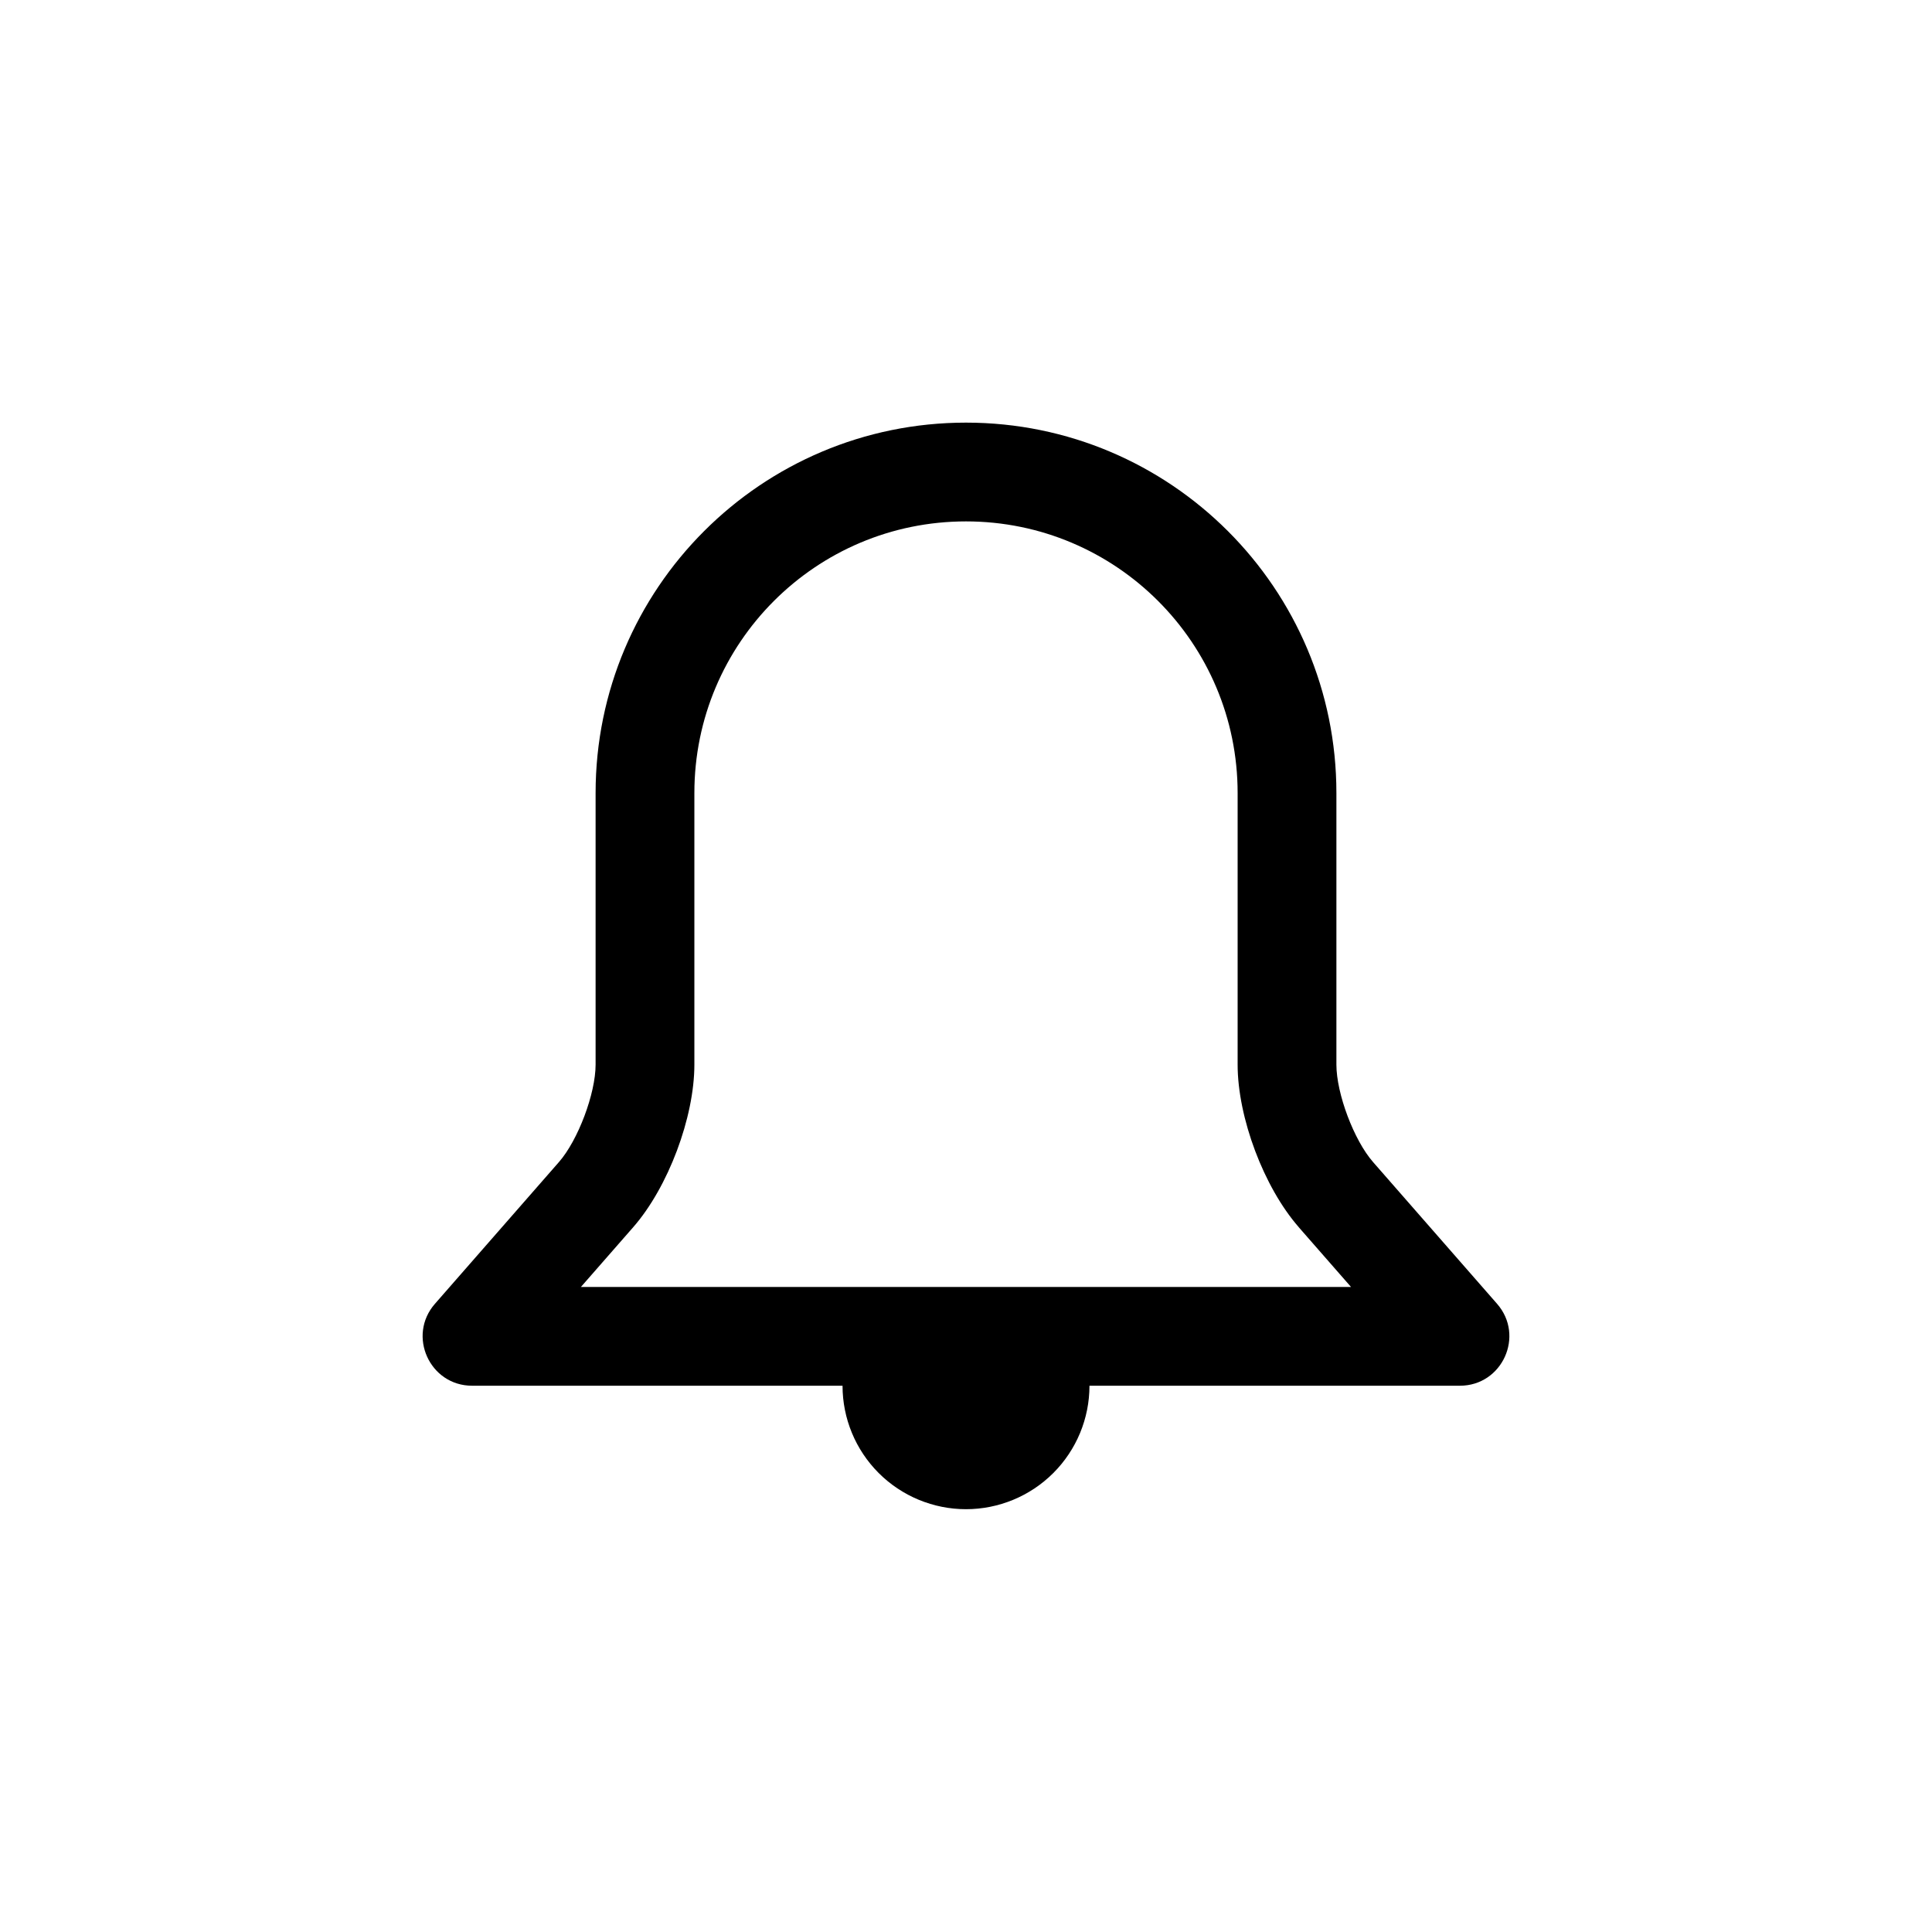
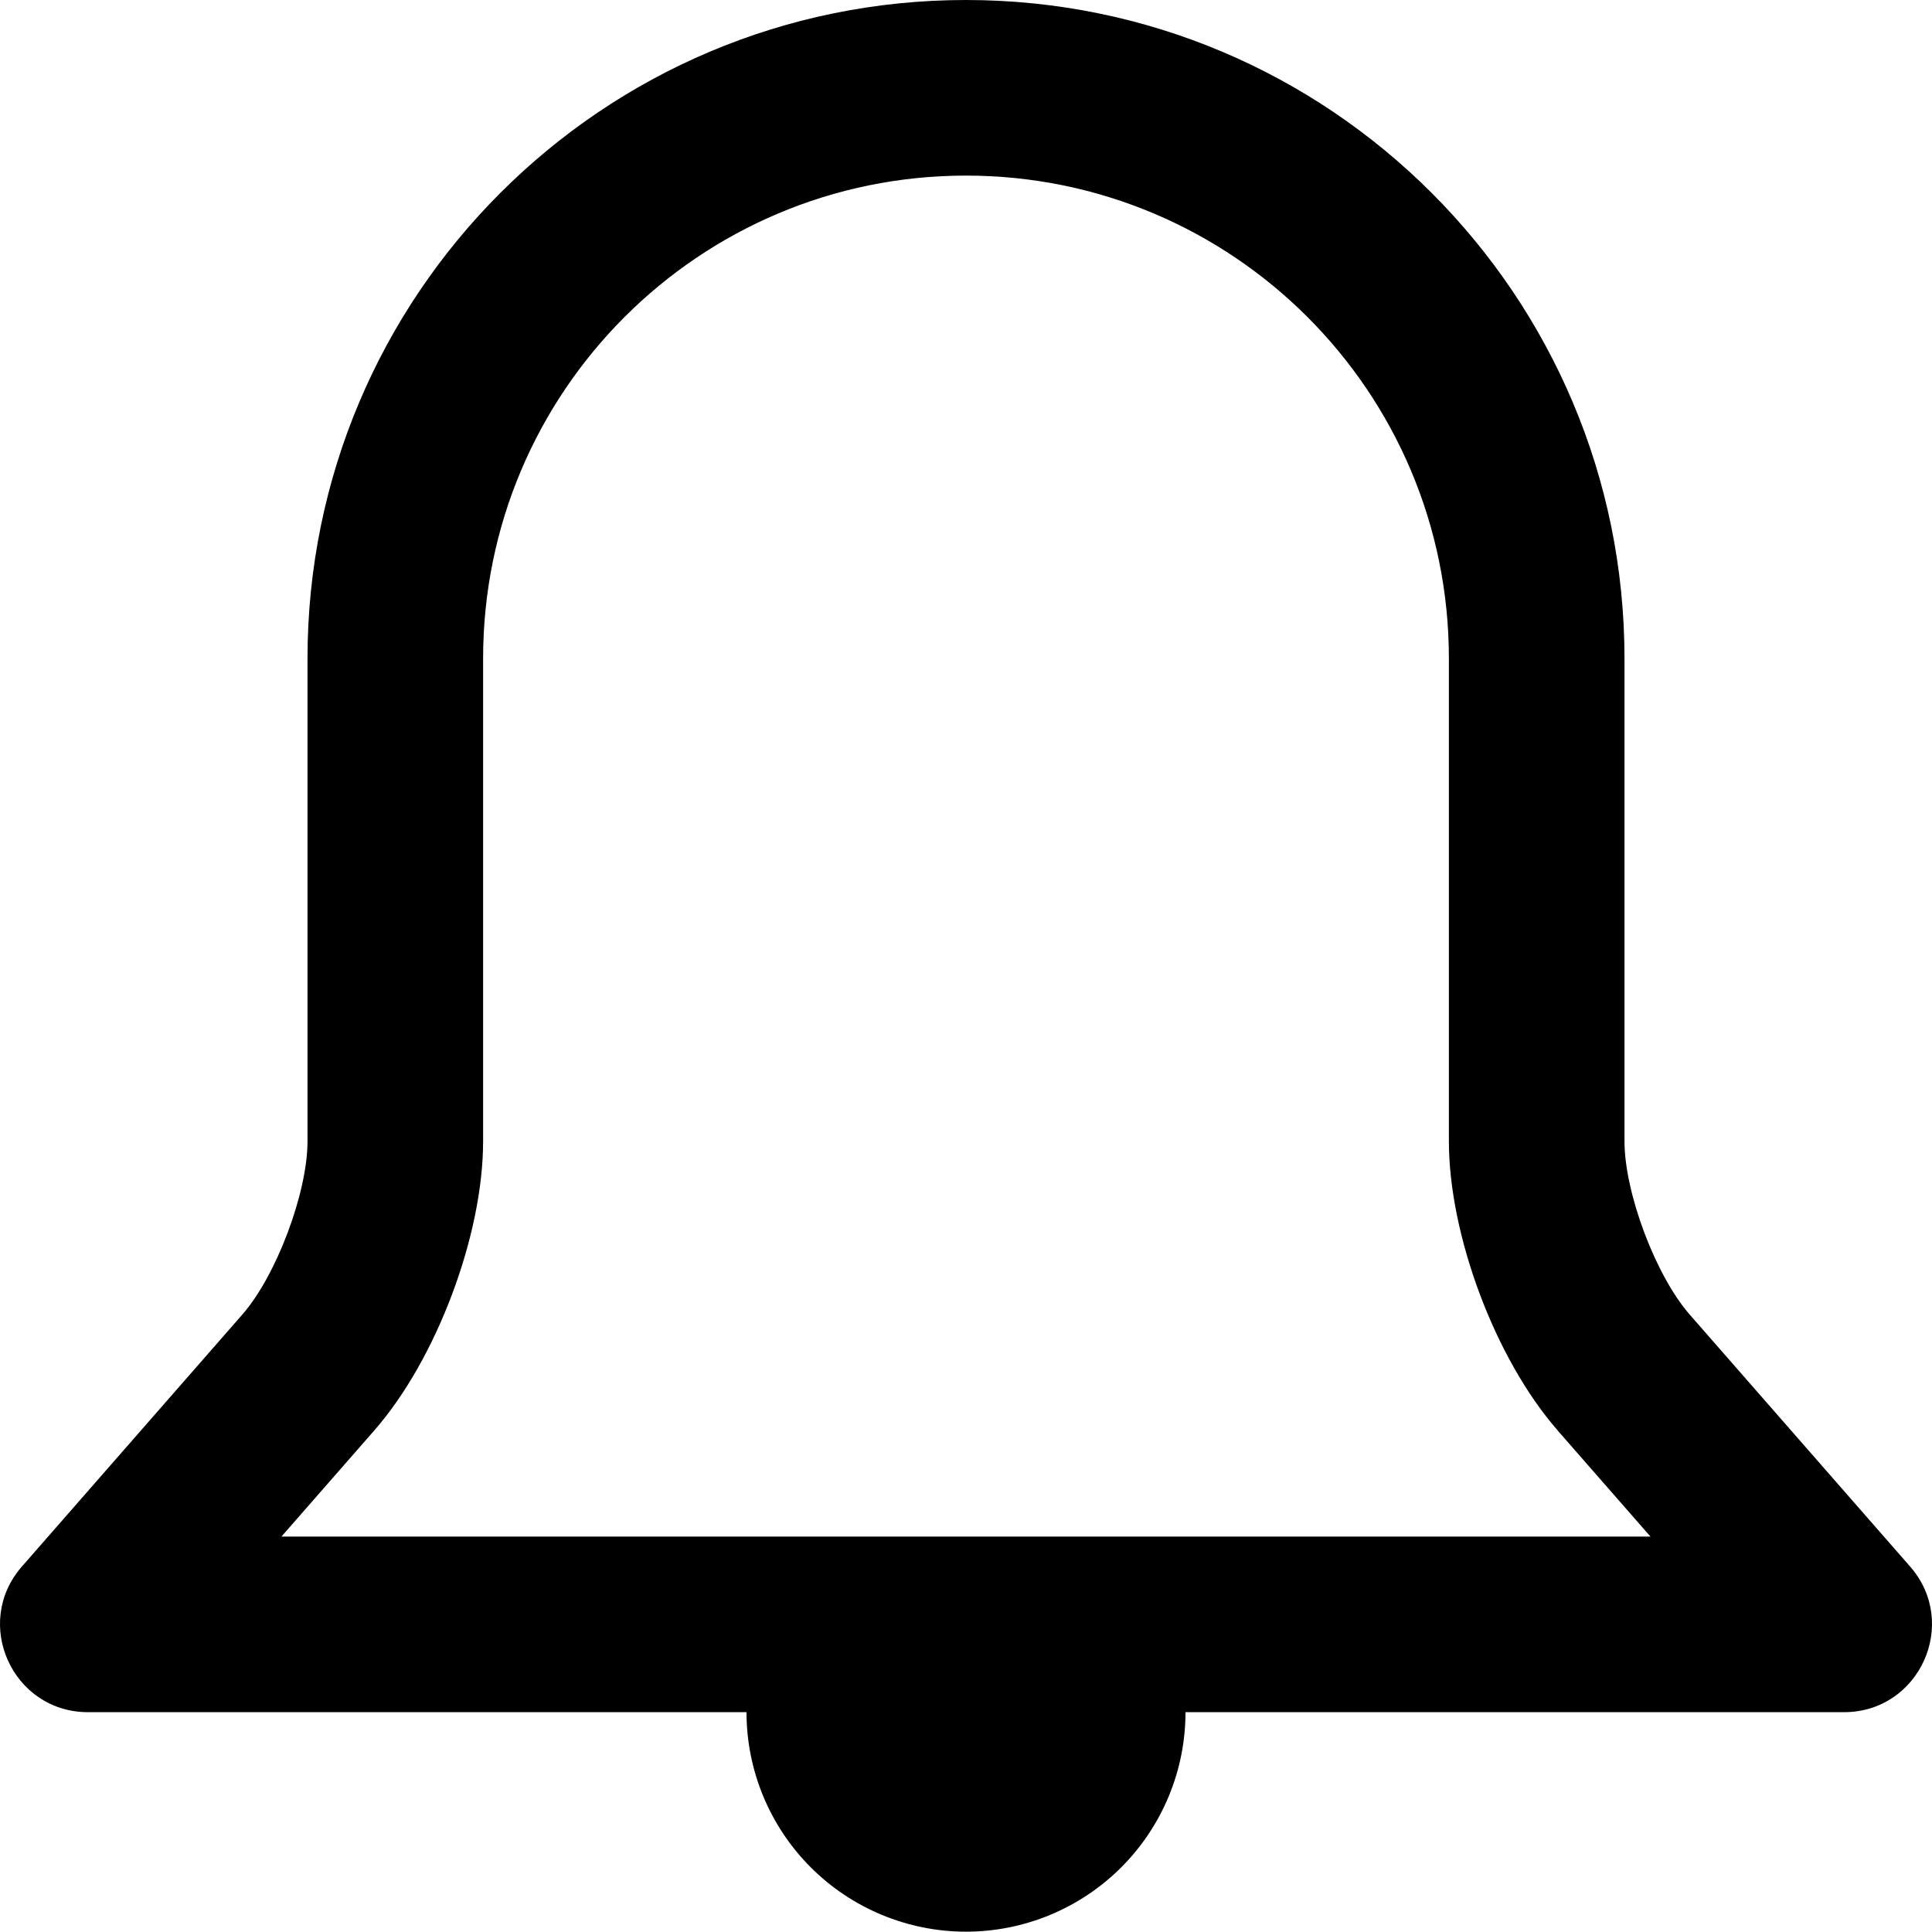
- <svg xmlns="http://www.w3.org/2000/svg" width="32" height="32" viewBox="0 0 32 32" fill="none">
-   <path d="M18.045 22.952C18.045 23.494 17.83 24.014 17.446 24.398C17.063 24.781 16.542 24.997 16 24.997C15.458 24.997 14.937 24.781 14.554 24.398C14.17 24.014 13.955 23.494 13.955 22.952H7.82C7.117 22.952 6.741 22.124 7.204 21.595L9.258 19.247C9.574 18.886 9.865 18.113 9.865 17.633V13.135C9.865 9.747 12.612 7 16 7C19.388 7 22.135 9.747 22.135 13.135V17.633C22.135 18.114 22.426 18.886 22.742 19.247L24.796 21.595C25.259 22.124 24.883 22.952 24.18 22.952H18.045ZM21.511 20.325C20.933 19.665 20.499 18.51 20.499 17.633V13.135C20.499 10.65 18.485 8.636 16 8.636C13.515 8.636 11.501 10.65 11.501 13.135V17.633C11.501 18.509 11.066 19.665 10.489 20.325L9.622 21.316H22.377L21.51 20.325H21.511Z" fill="black" />
+ <svg xmlns="http://www.w3.org/2000/svg" width="18" height="18" viewBox="0 0 18 18">
+   <path d="M11.045 15.952C11.045 16.494 10.83 17.014 10.446 17.398C10.063 17.781 9.542 17.997 9 17.997C8.458 17.997 7.937 17.781 7.554 17.398C7.17 17.014 6.955 16.494 6.955 15.952H0.82C0.117 15.952 -0.259 15.124 0.204 14.595L2.258 12.247C2.574 11.886 2.865 11.113 2.865 10.633V6.135C2.865 2.747 5.612 0 9 0C12.388 0 15.135 2.747 15.135 6.135V10.633C15.135 11.114 15.426 11.886 15.742 12.247L17.796 14.595C18.259 15.124 17.883 15.952 17.18 15.952H11.045ZM14.511 13.325C13.933 12.665 13.499 11.51 13.499 10.633V6.135C13.499 3.65 11.485 1.636 9 1.636C6.515 1.636 4.501 3.65 4.501 6.135V10.633C4.501 11.509 4.066 12.665 3.489 13.325L2.622 14.316H15.377L14.51 13.325H14.511Z" fill="black" />
</svg>
